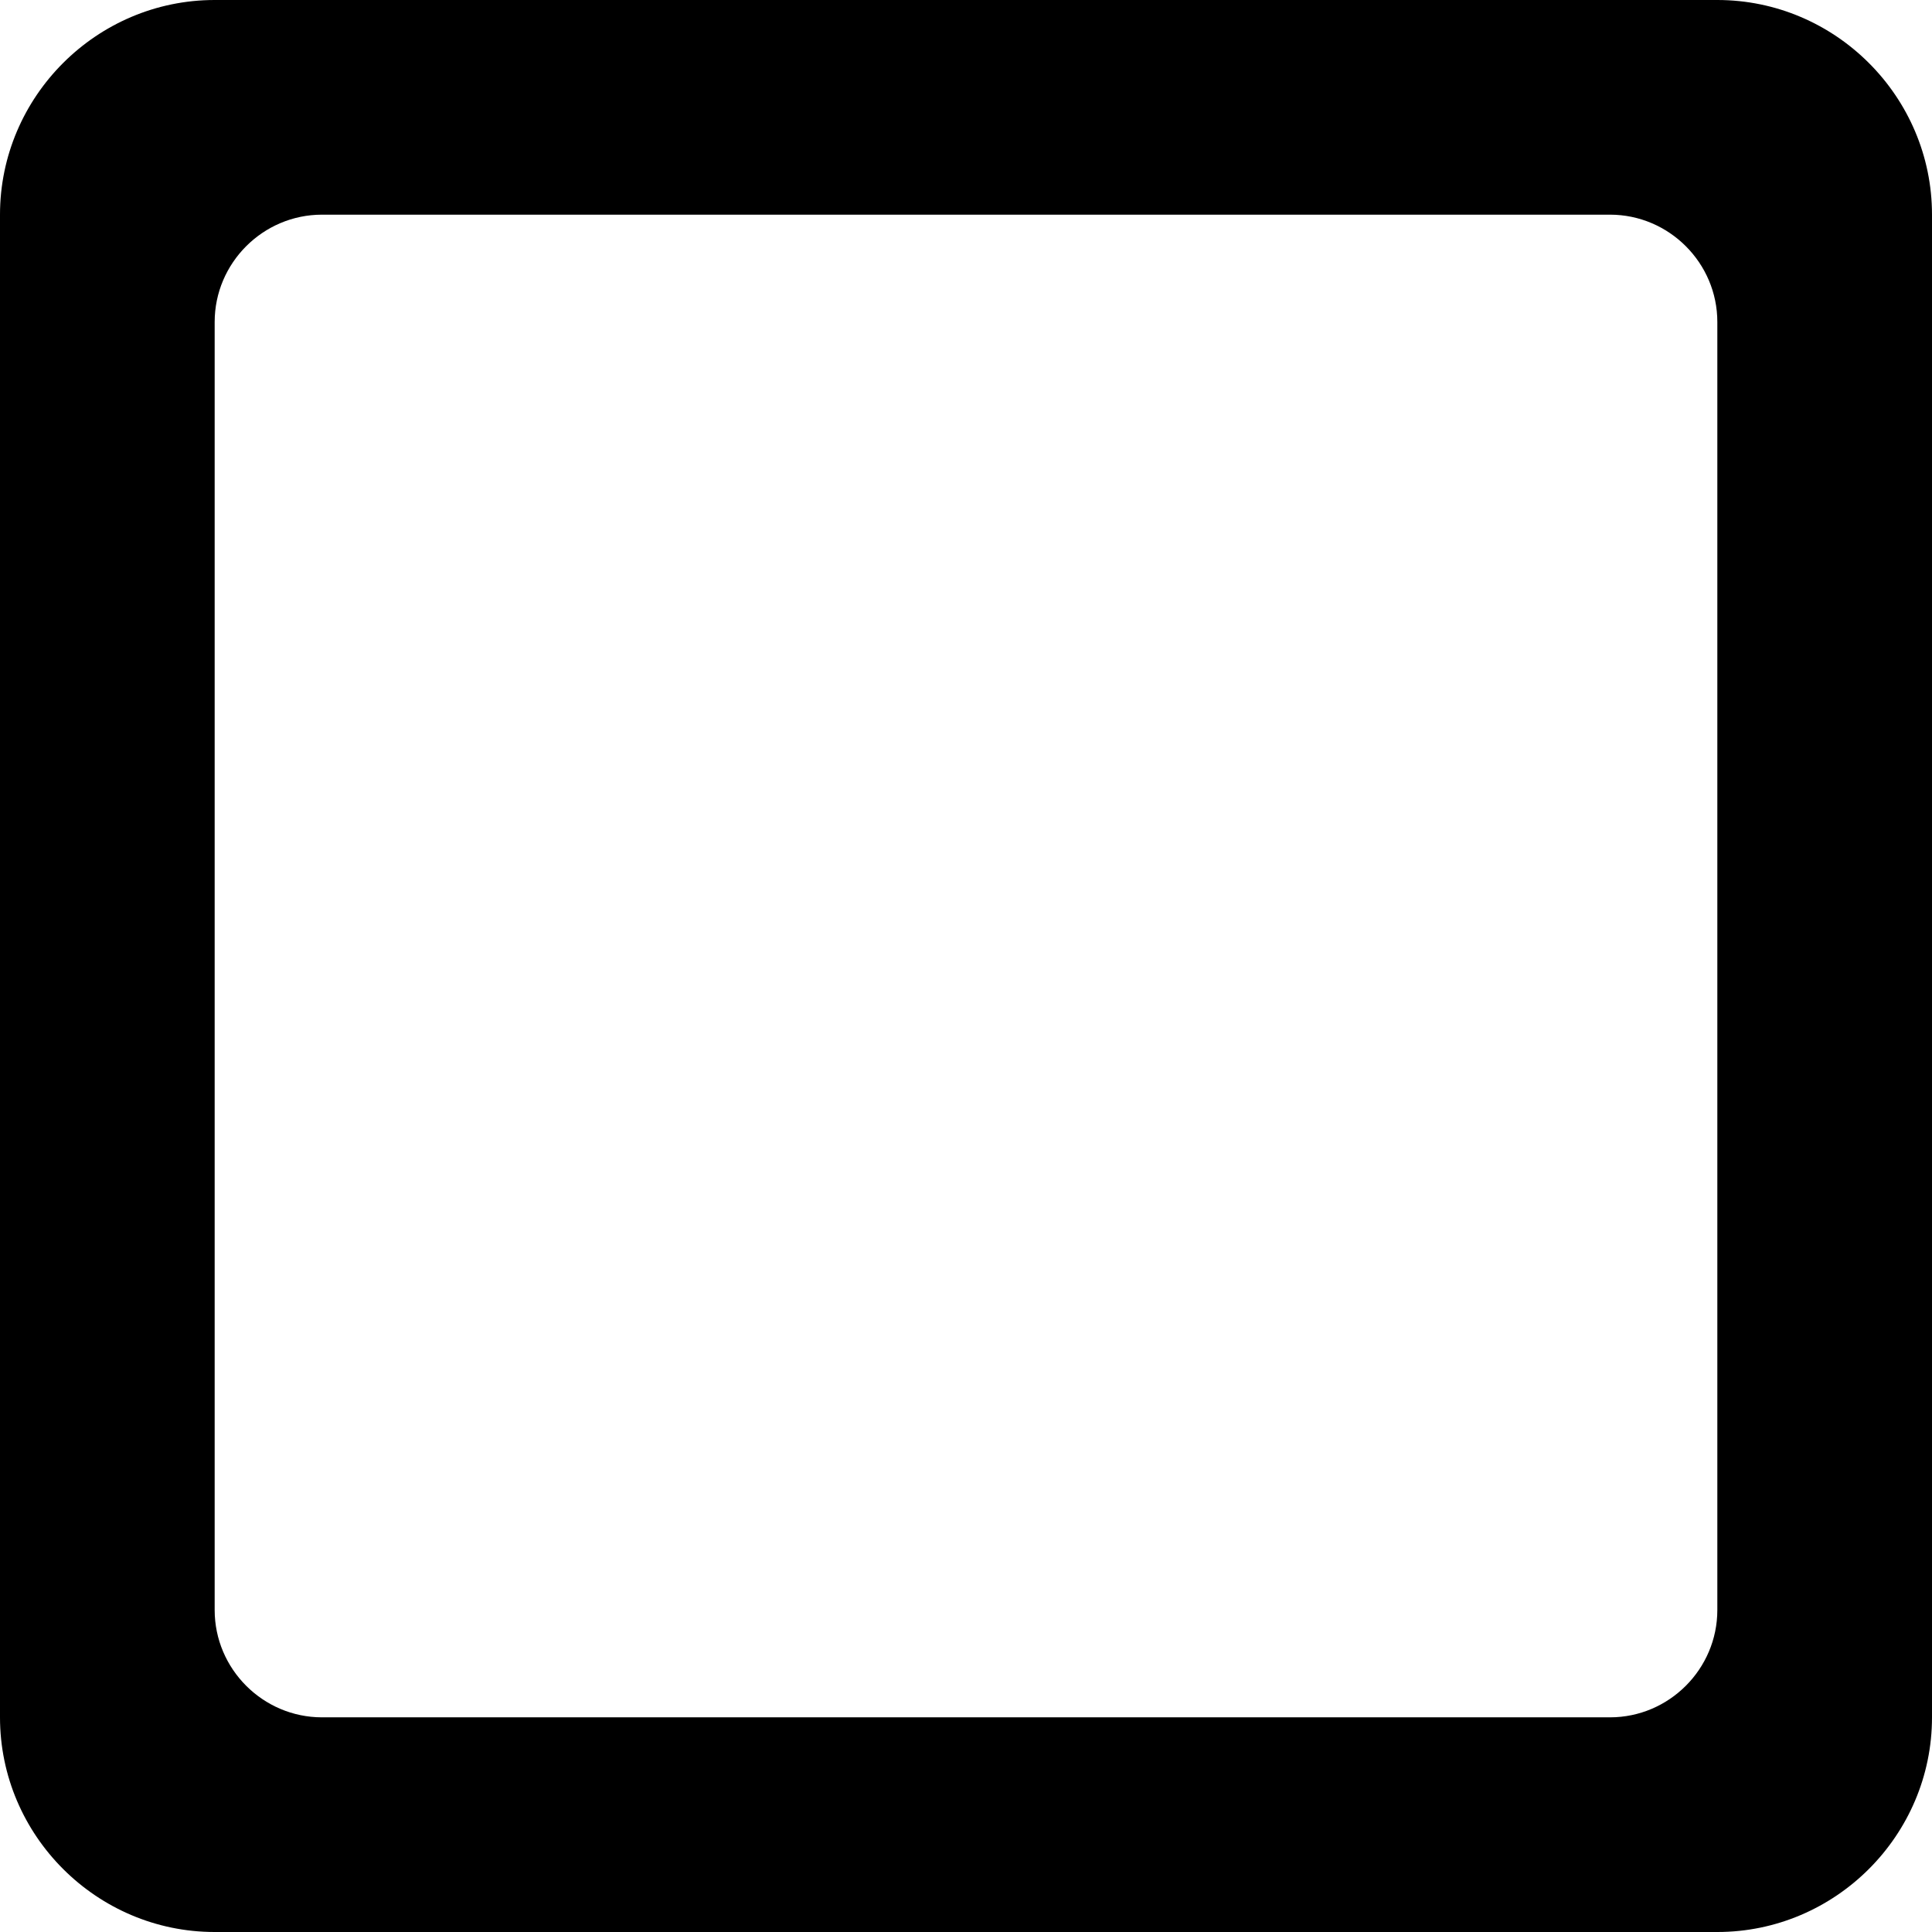
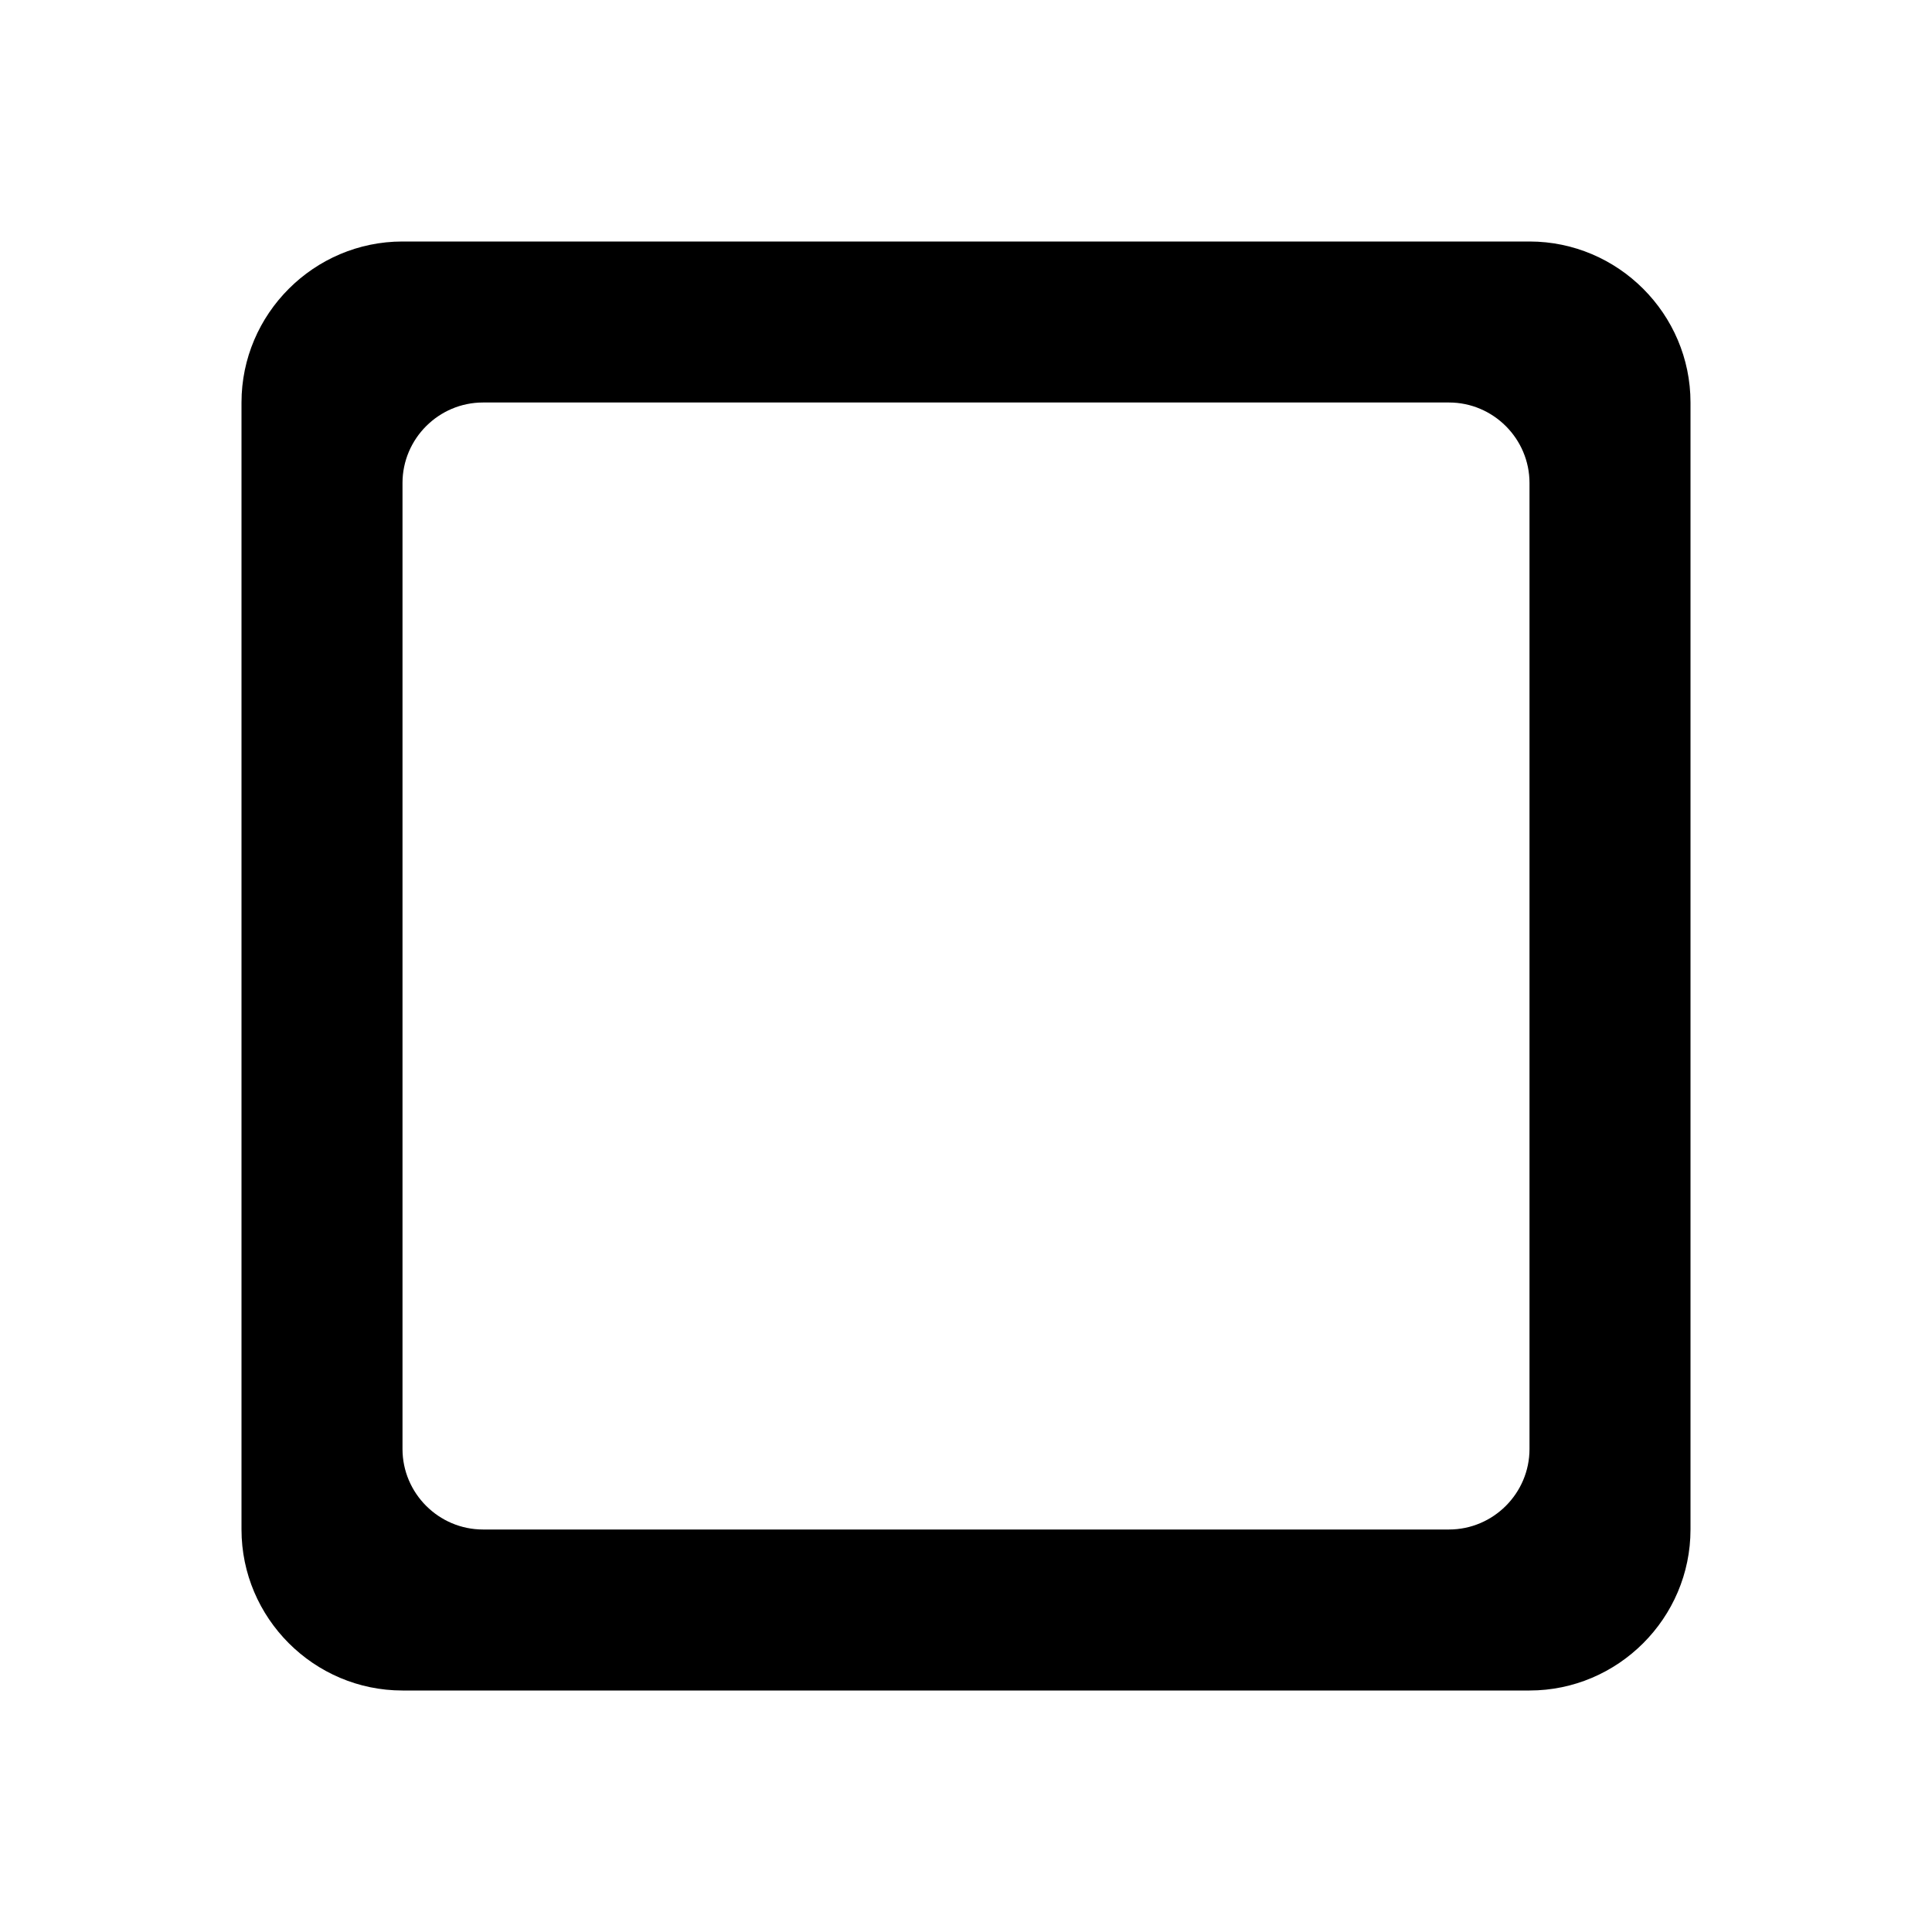
- <svg xmlns="http://www.w3.org/2000/svg" width="18" height="18" viewBox="0 0 18 18">
-   <path d="M15 16H3C2.45 16 2 15.55 2 15V3C2 2.45 2.45 2 3 2H15C15.55 2 16 2.45 16 3V15C16 15.55 15.55 16 15 16ZM16 0H2C0.9 0 0 0.9 0 2V16C0 17.1 0.9 18 2 18H16C17.1 18 18 17.1 18 16V2C18 0.9 17.1 0 16 0Z" />
+ <svg xmlns="http://www.w3.org/2000/svg" width="100%" height="100%" viewBox="0 0 24 24">
+   <g clip-path="url(#clip0_61_5293)">
+     <path d="M18 19H6C5.45 19 5 18.55 5 18V6C5 5.45 5.45 5 6 5H18C18.55 5 19 5.45 19 6V18C19 18.55 18.55 19 18 19ZM19 3H5C3.9 3 3 3.9 3 5V19C3 20.1 3.9 21 5 21H19C20.1 21 21 20.1 21 19V5C21 3.9 20.1 3 19 3Z" />
+   </g>
+   <defs>
+     <clipPath id="clip0_61_5293">
+       <rect width="24px" height="24px" />
+     </clipPath>
+   </defs>
</svg>
